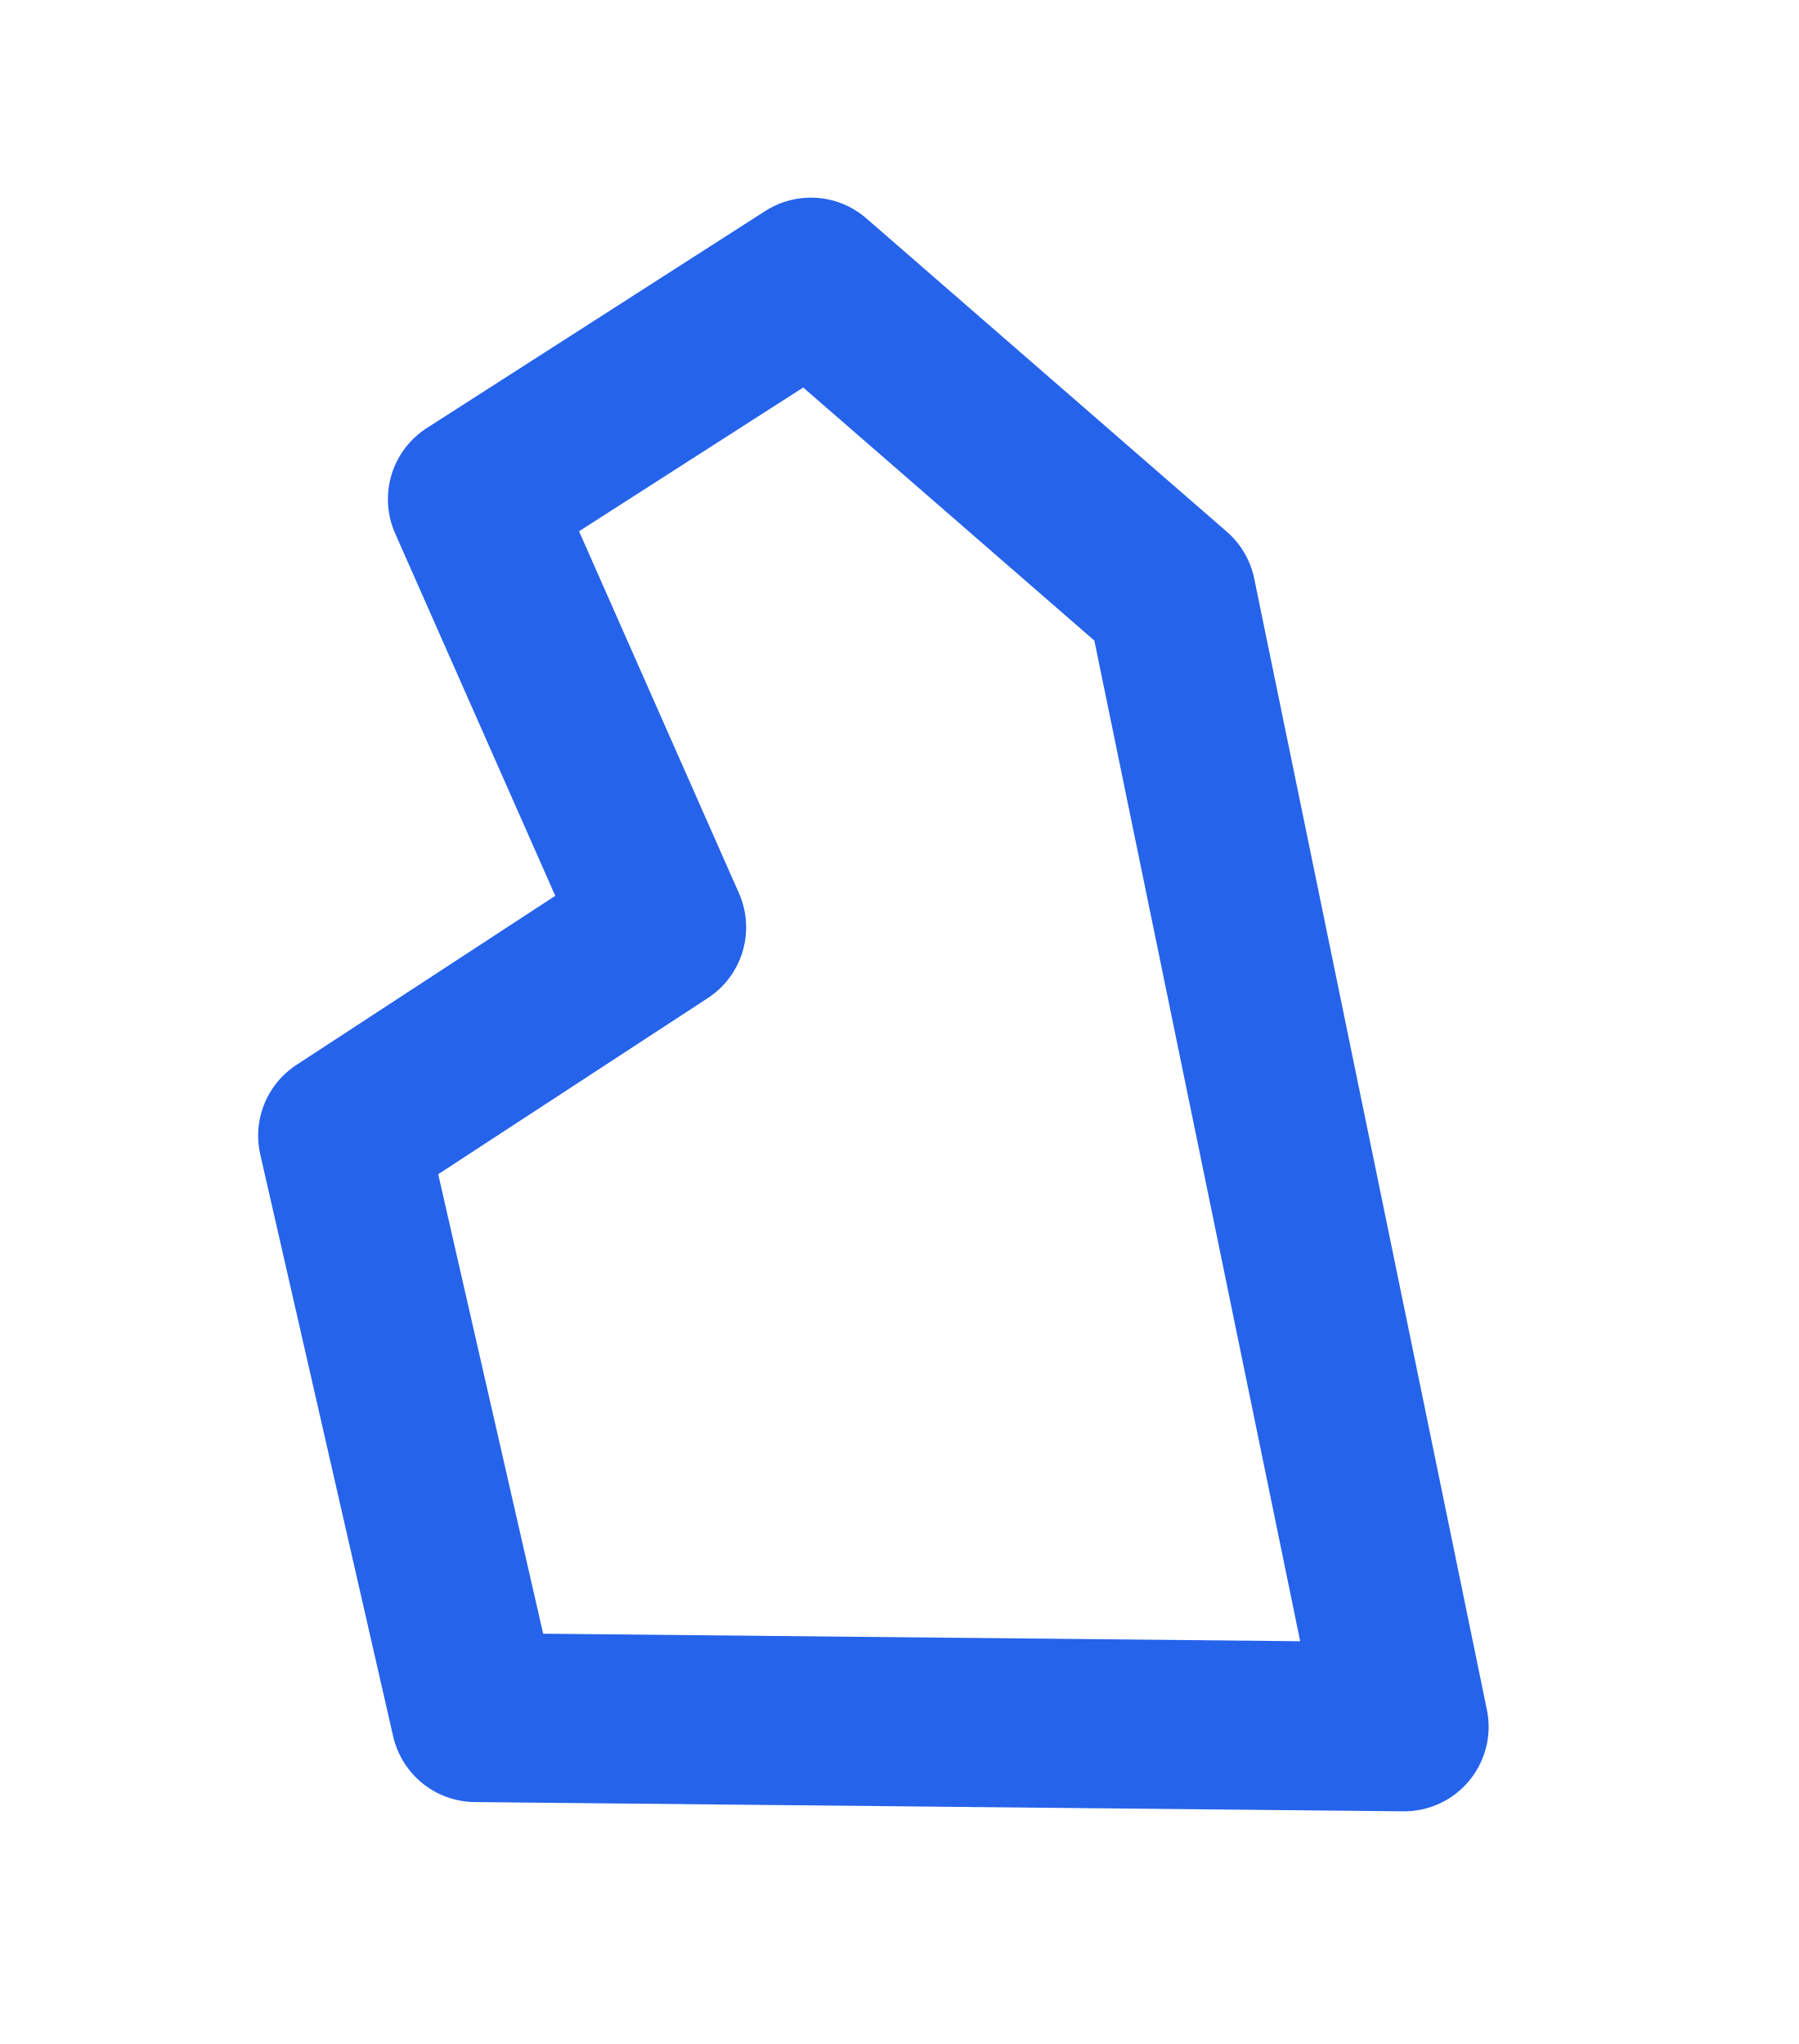
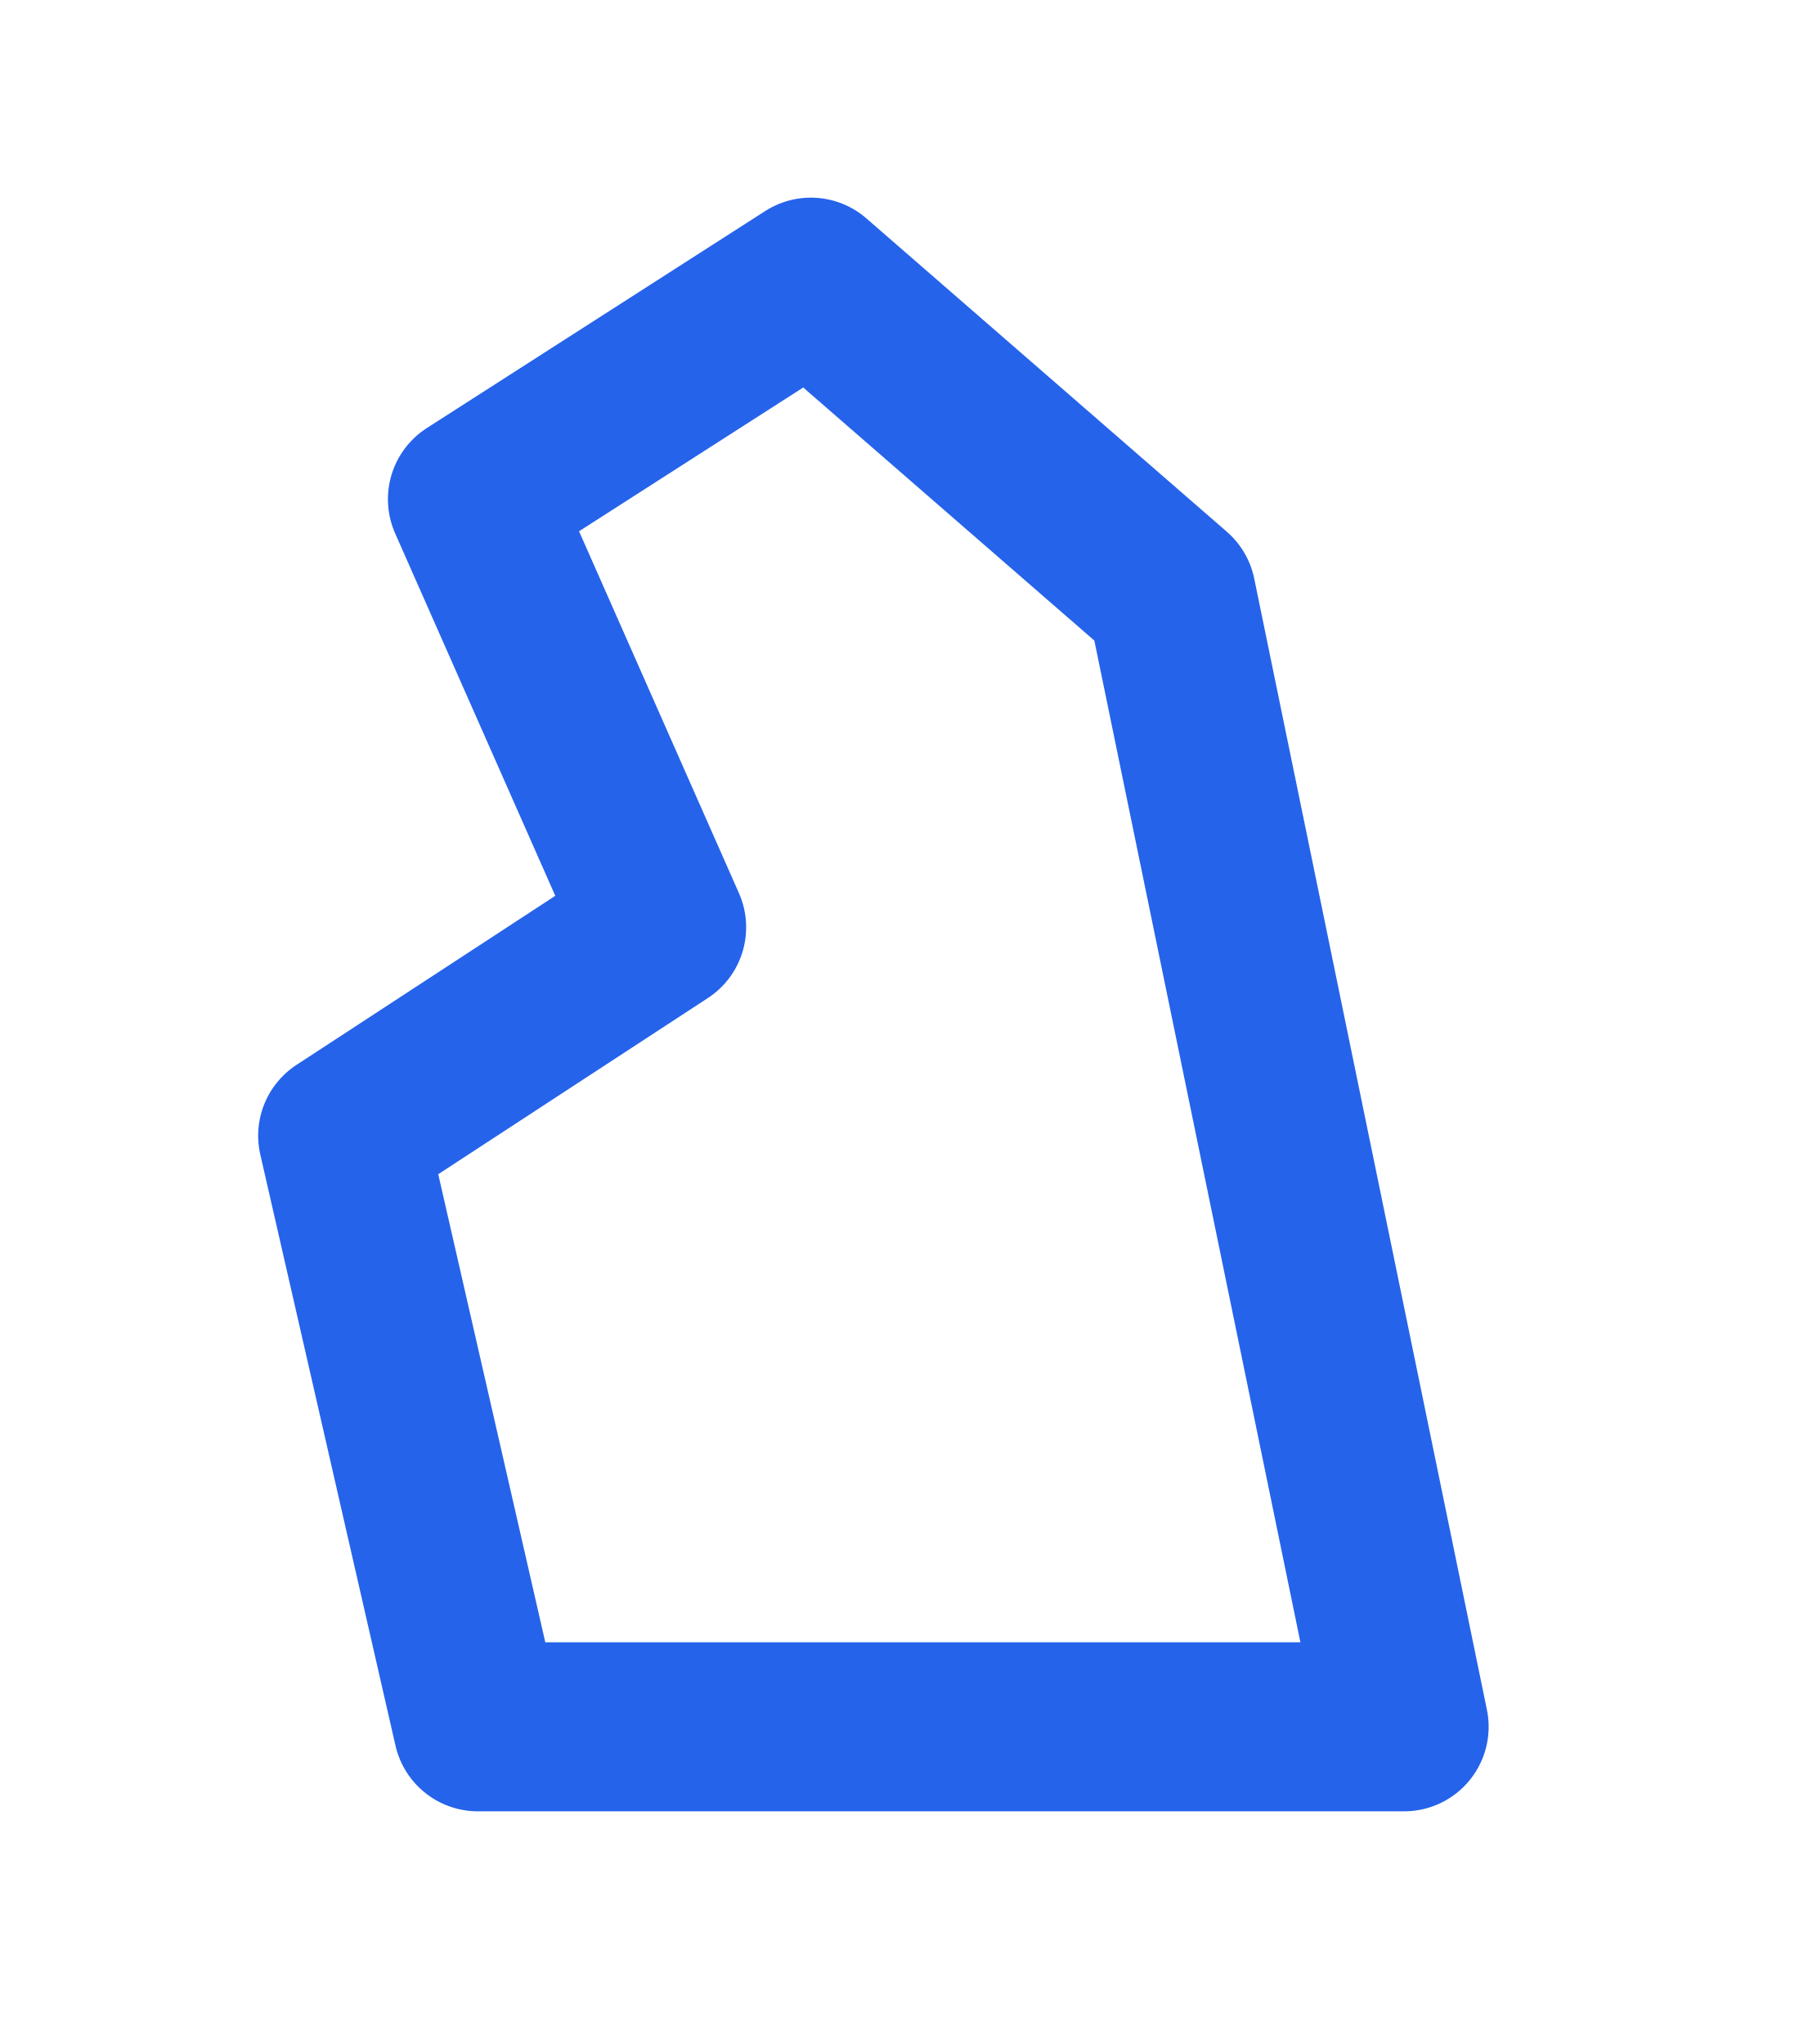
<svg xmlns="http://www.w3.org/2000/svg" width="117px" height="133px" viewBox="0 0 117 133" version="1.1" id="svg1">
  <defs id="defs1" />
  <g id="Page-1" stroke="none" stroke-width="1" fill="none" fill-rule="evenodd" stroke-linejoin="round" transform="matrix(-1,0,0,1,114.6955,0)">
    <g id="logo-text" stroke="#2563eb" stroke-width="11">
-       <path id="Path-6" d="M 38.486,38.752 61.94,18.36 83.959,32.482 71.653,60.338 92.401,73.896 83.755,111.758 23.348,112.36 Z" />
+       <path id="Path-6" d="m 38.486,38.752 23.454,-20.392 22.018,14.122 -12.306,27.856 20.748,13.558 -8.796,38.464 -60.257,0 z" />
    </g>
  </g>
</svg>
